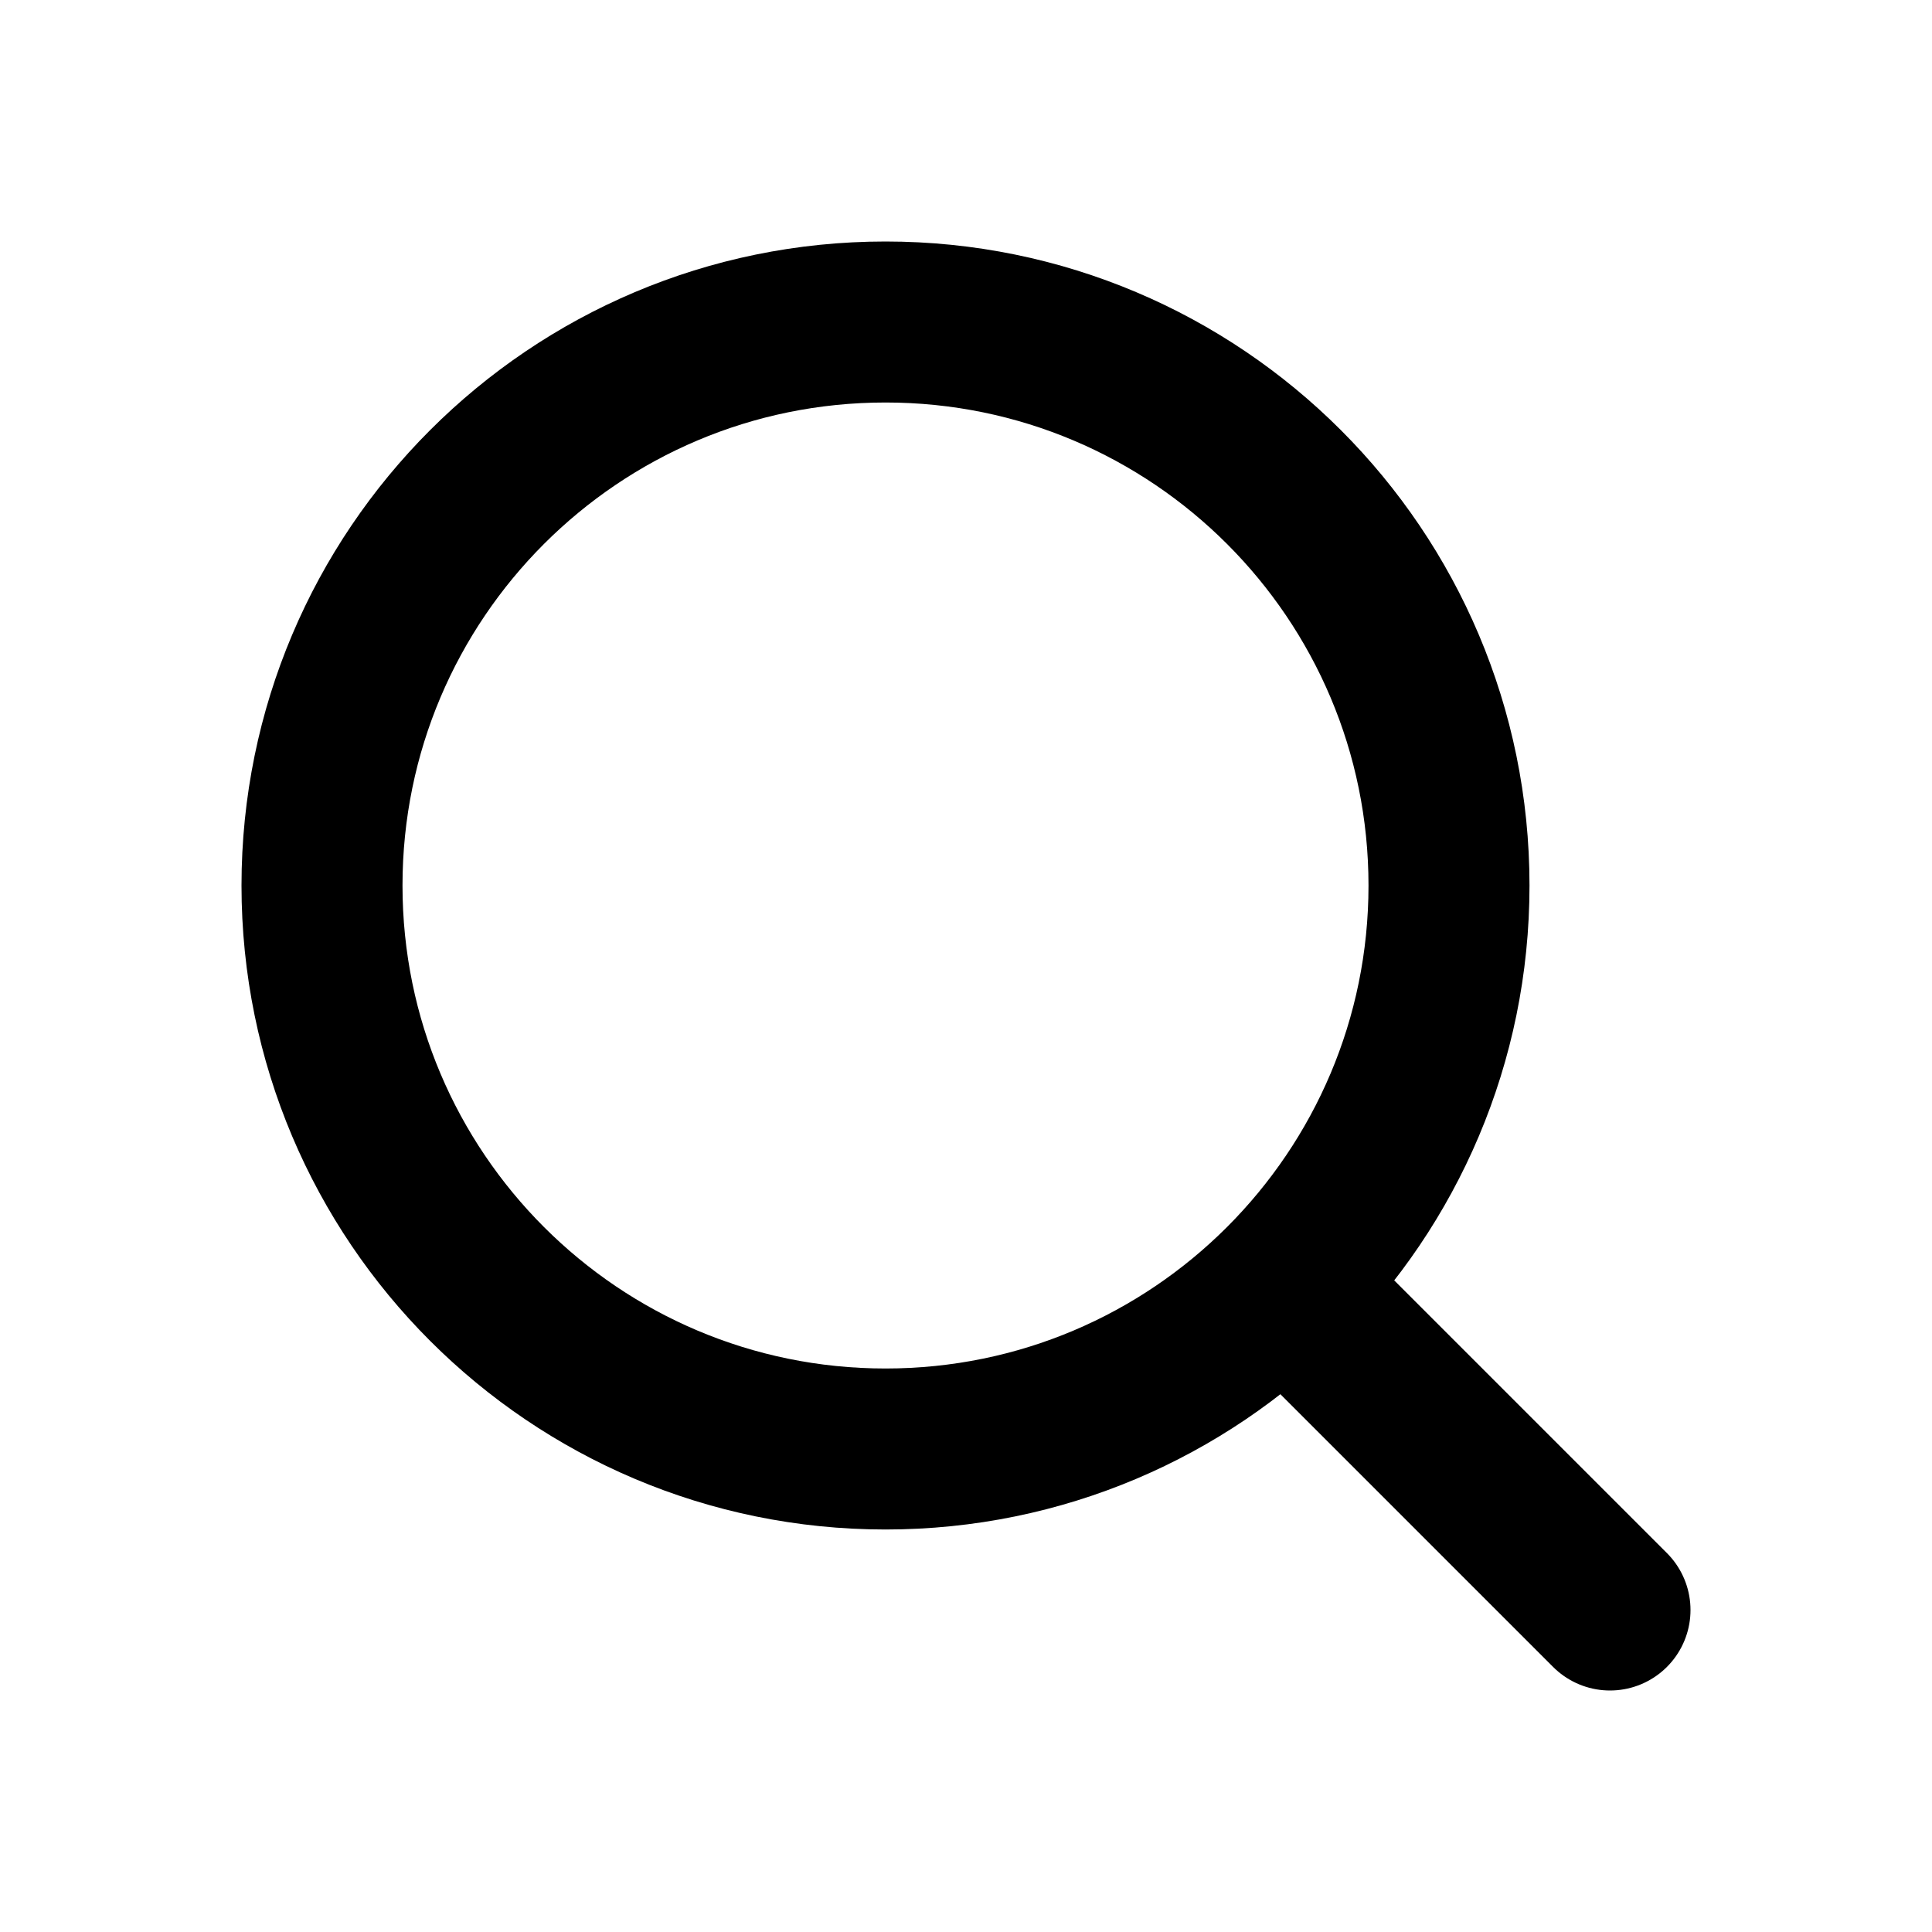
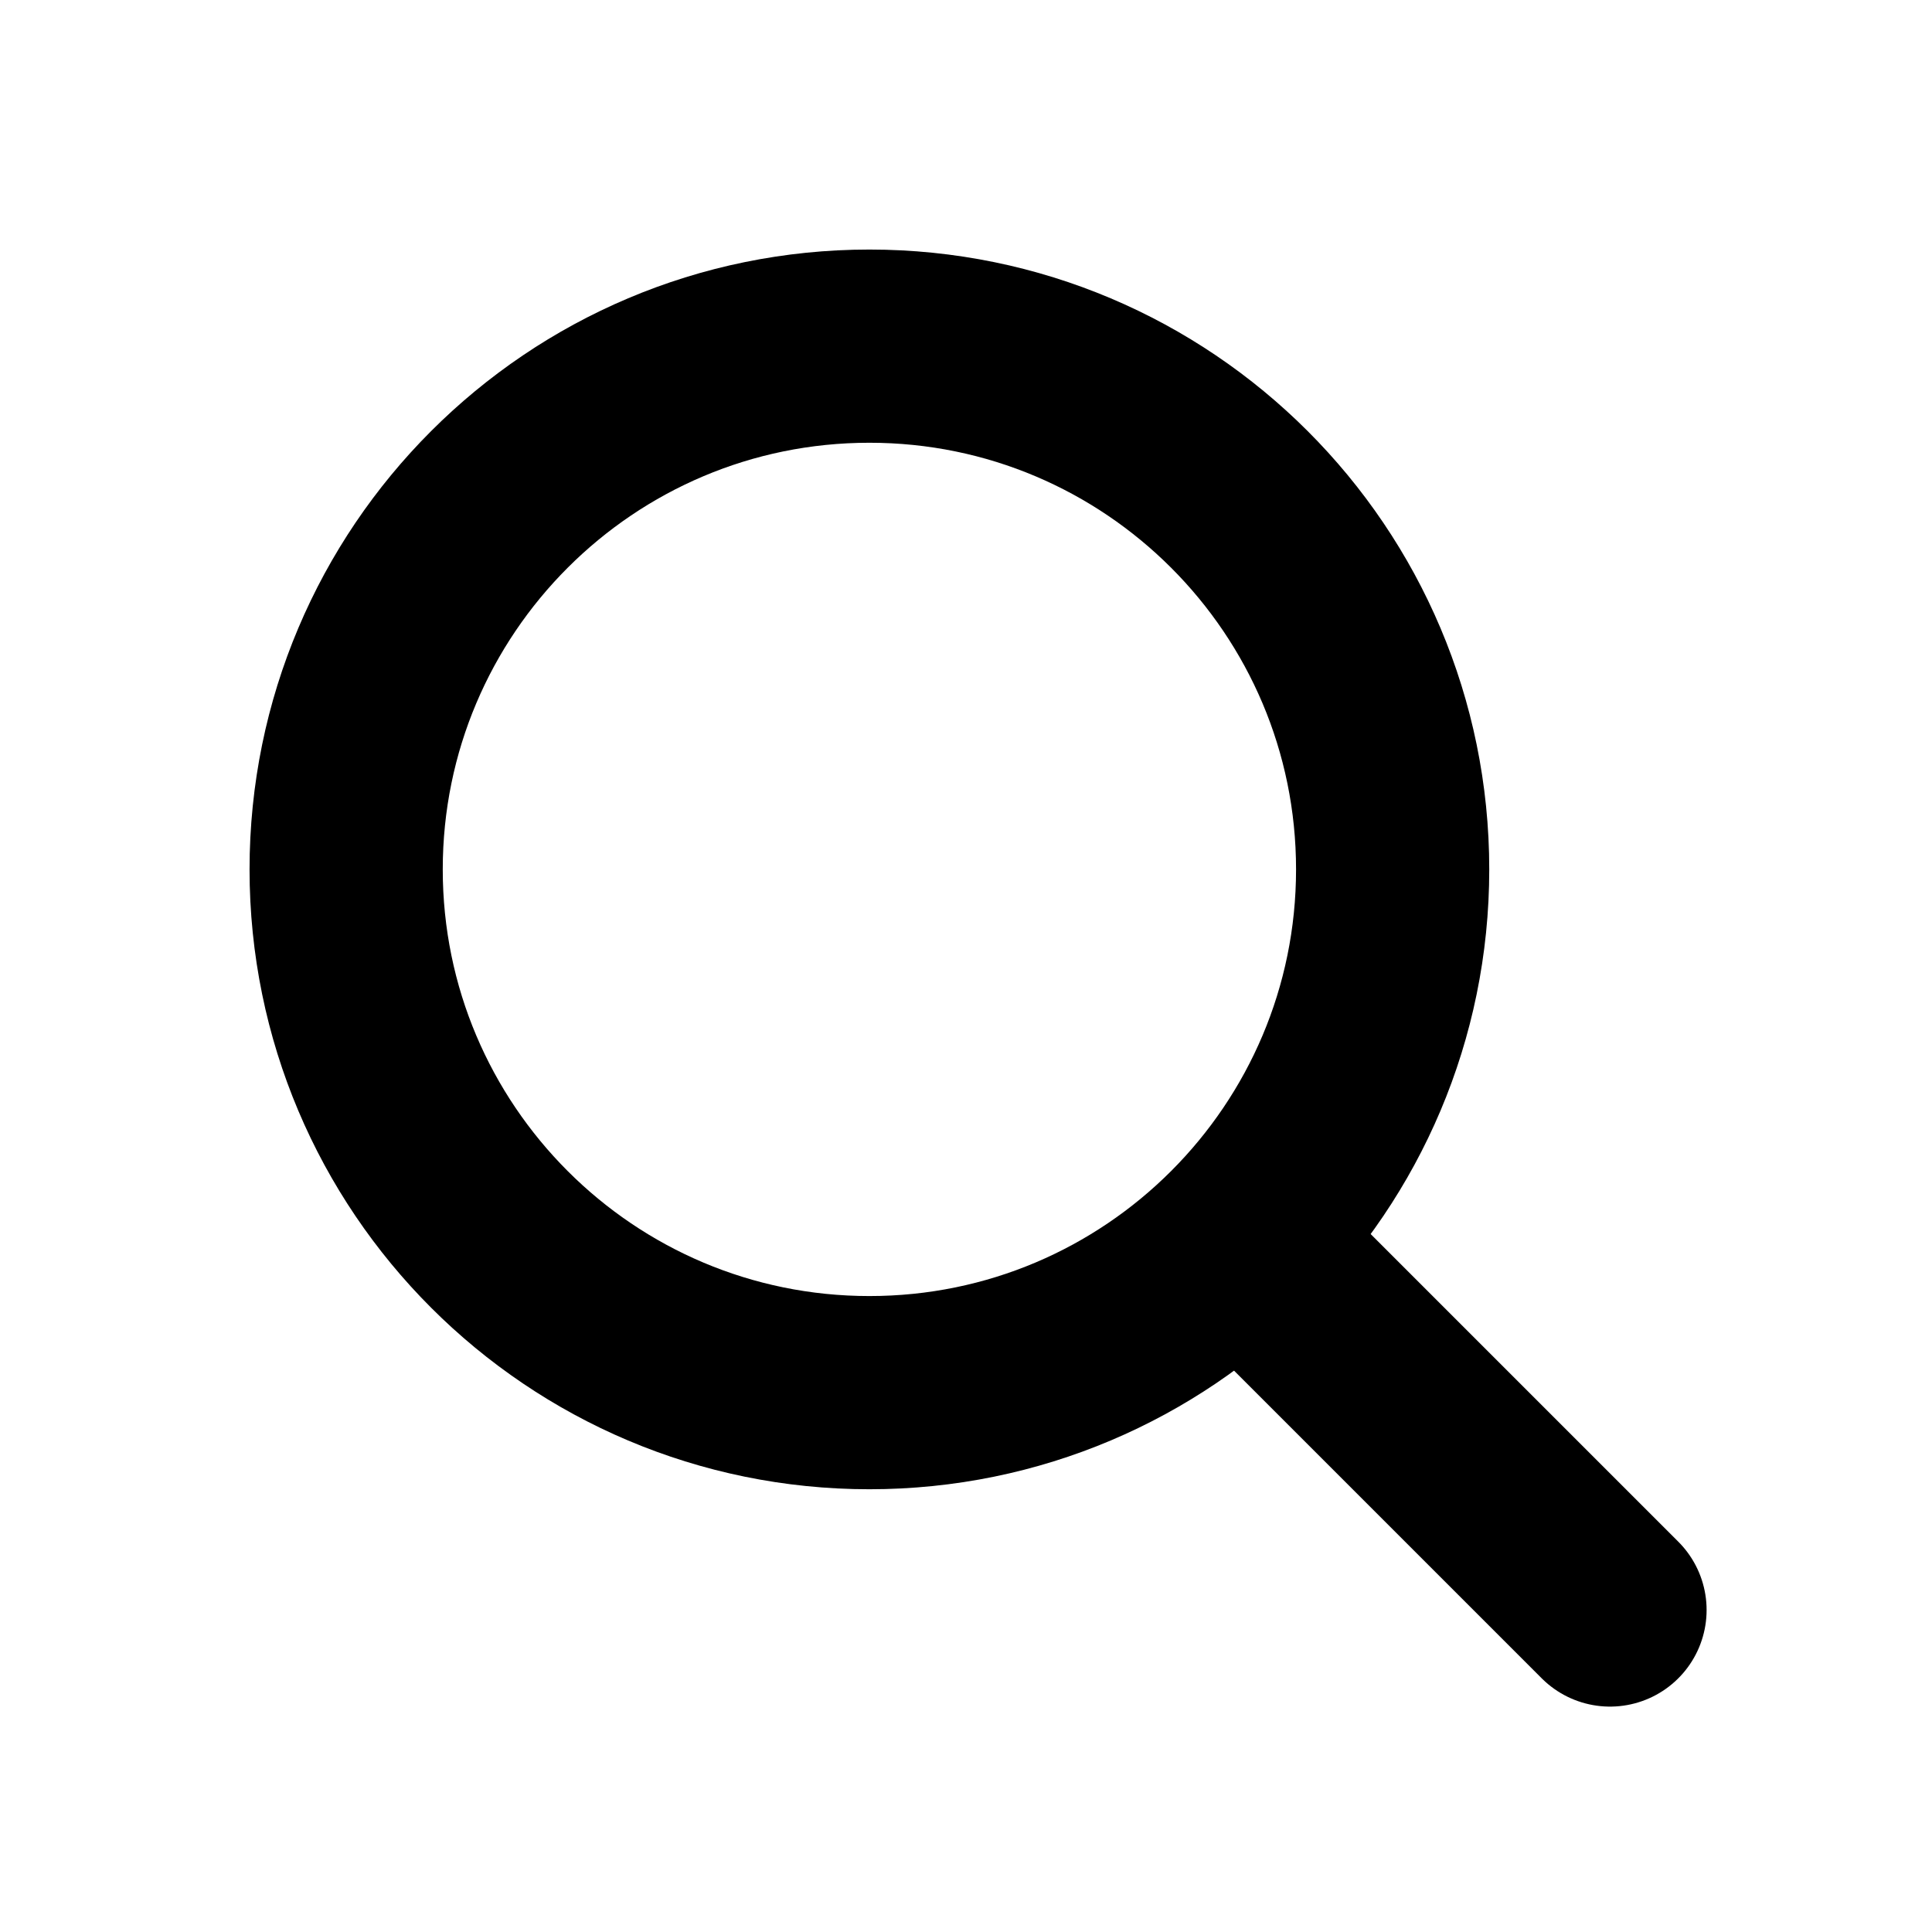
- <svg xmlns="http://www.w3.org/2000/svg" viewBox="0 0 24 24" width="24" height="24" fill="none" stroke="currentColor" stroke-width="2" stroke-linecap="round" stroke-linejoin="round">
-   <circle cx="11" cy="11" r="7" />
-   <path d="m20 20-4-4" />
+ <svg xmlns="http://www.w3.org/2000/svg" viewBox="0 0 24 24" width="24" height="24" fill="none" stroke="currentColor" stroke-width="2.4" stroke-linecap="round" stroke-linejoin="round">
+   <circle cx="10.8" cy="10.8" r="6.5" />
+   <path d="m20 20-4.4-4.4" />
</svg>
